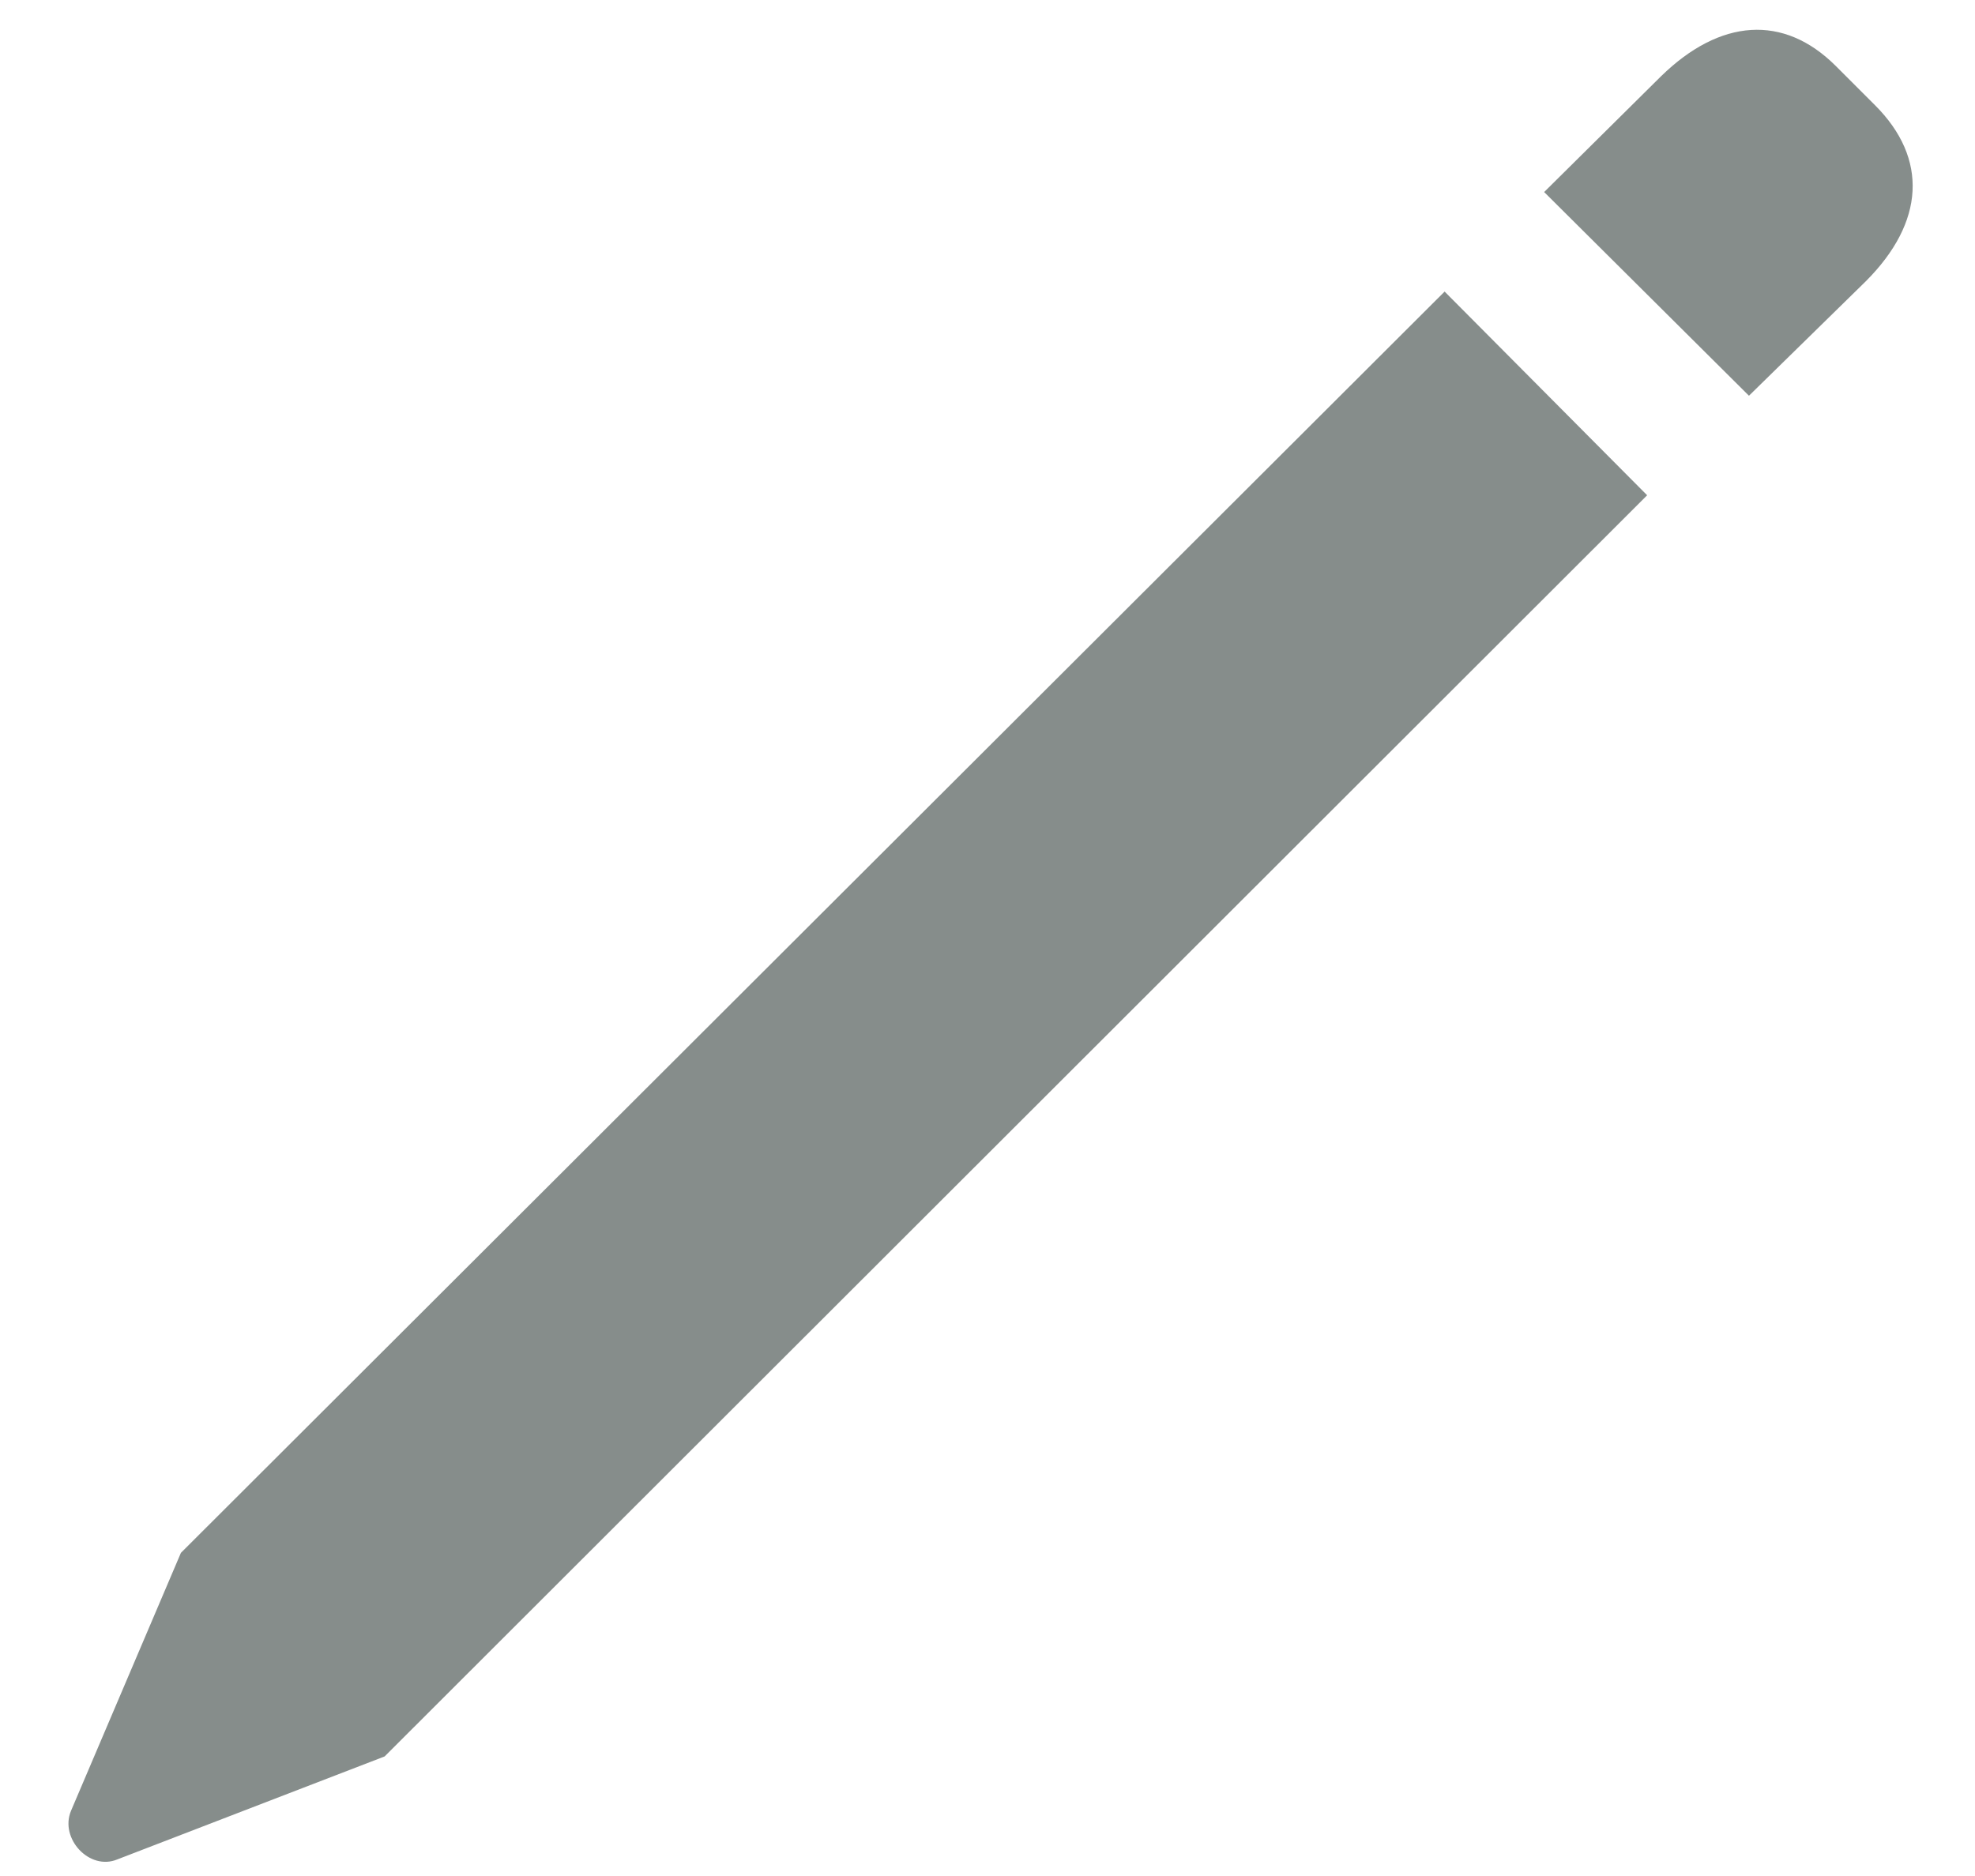
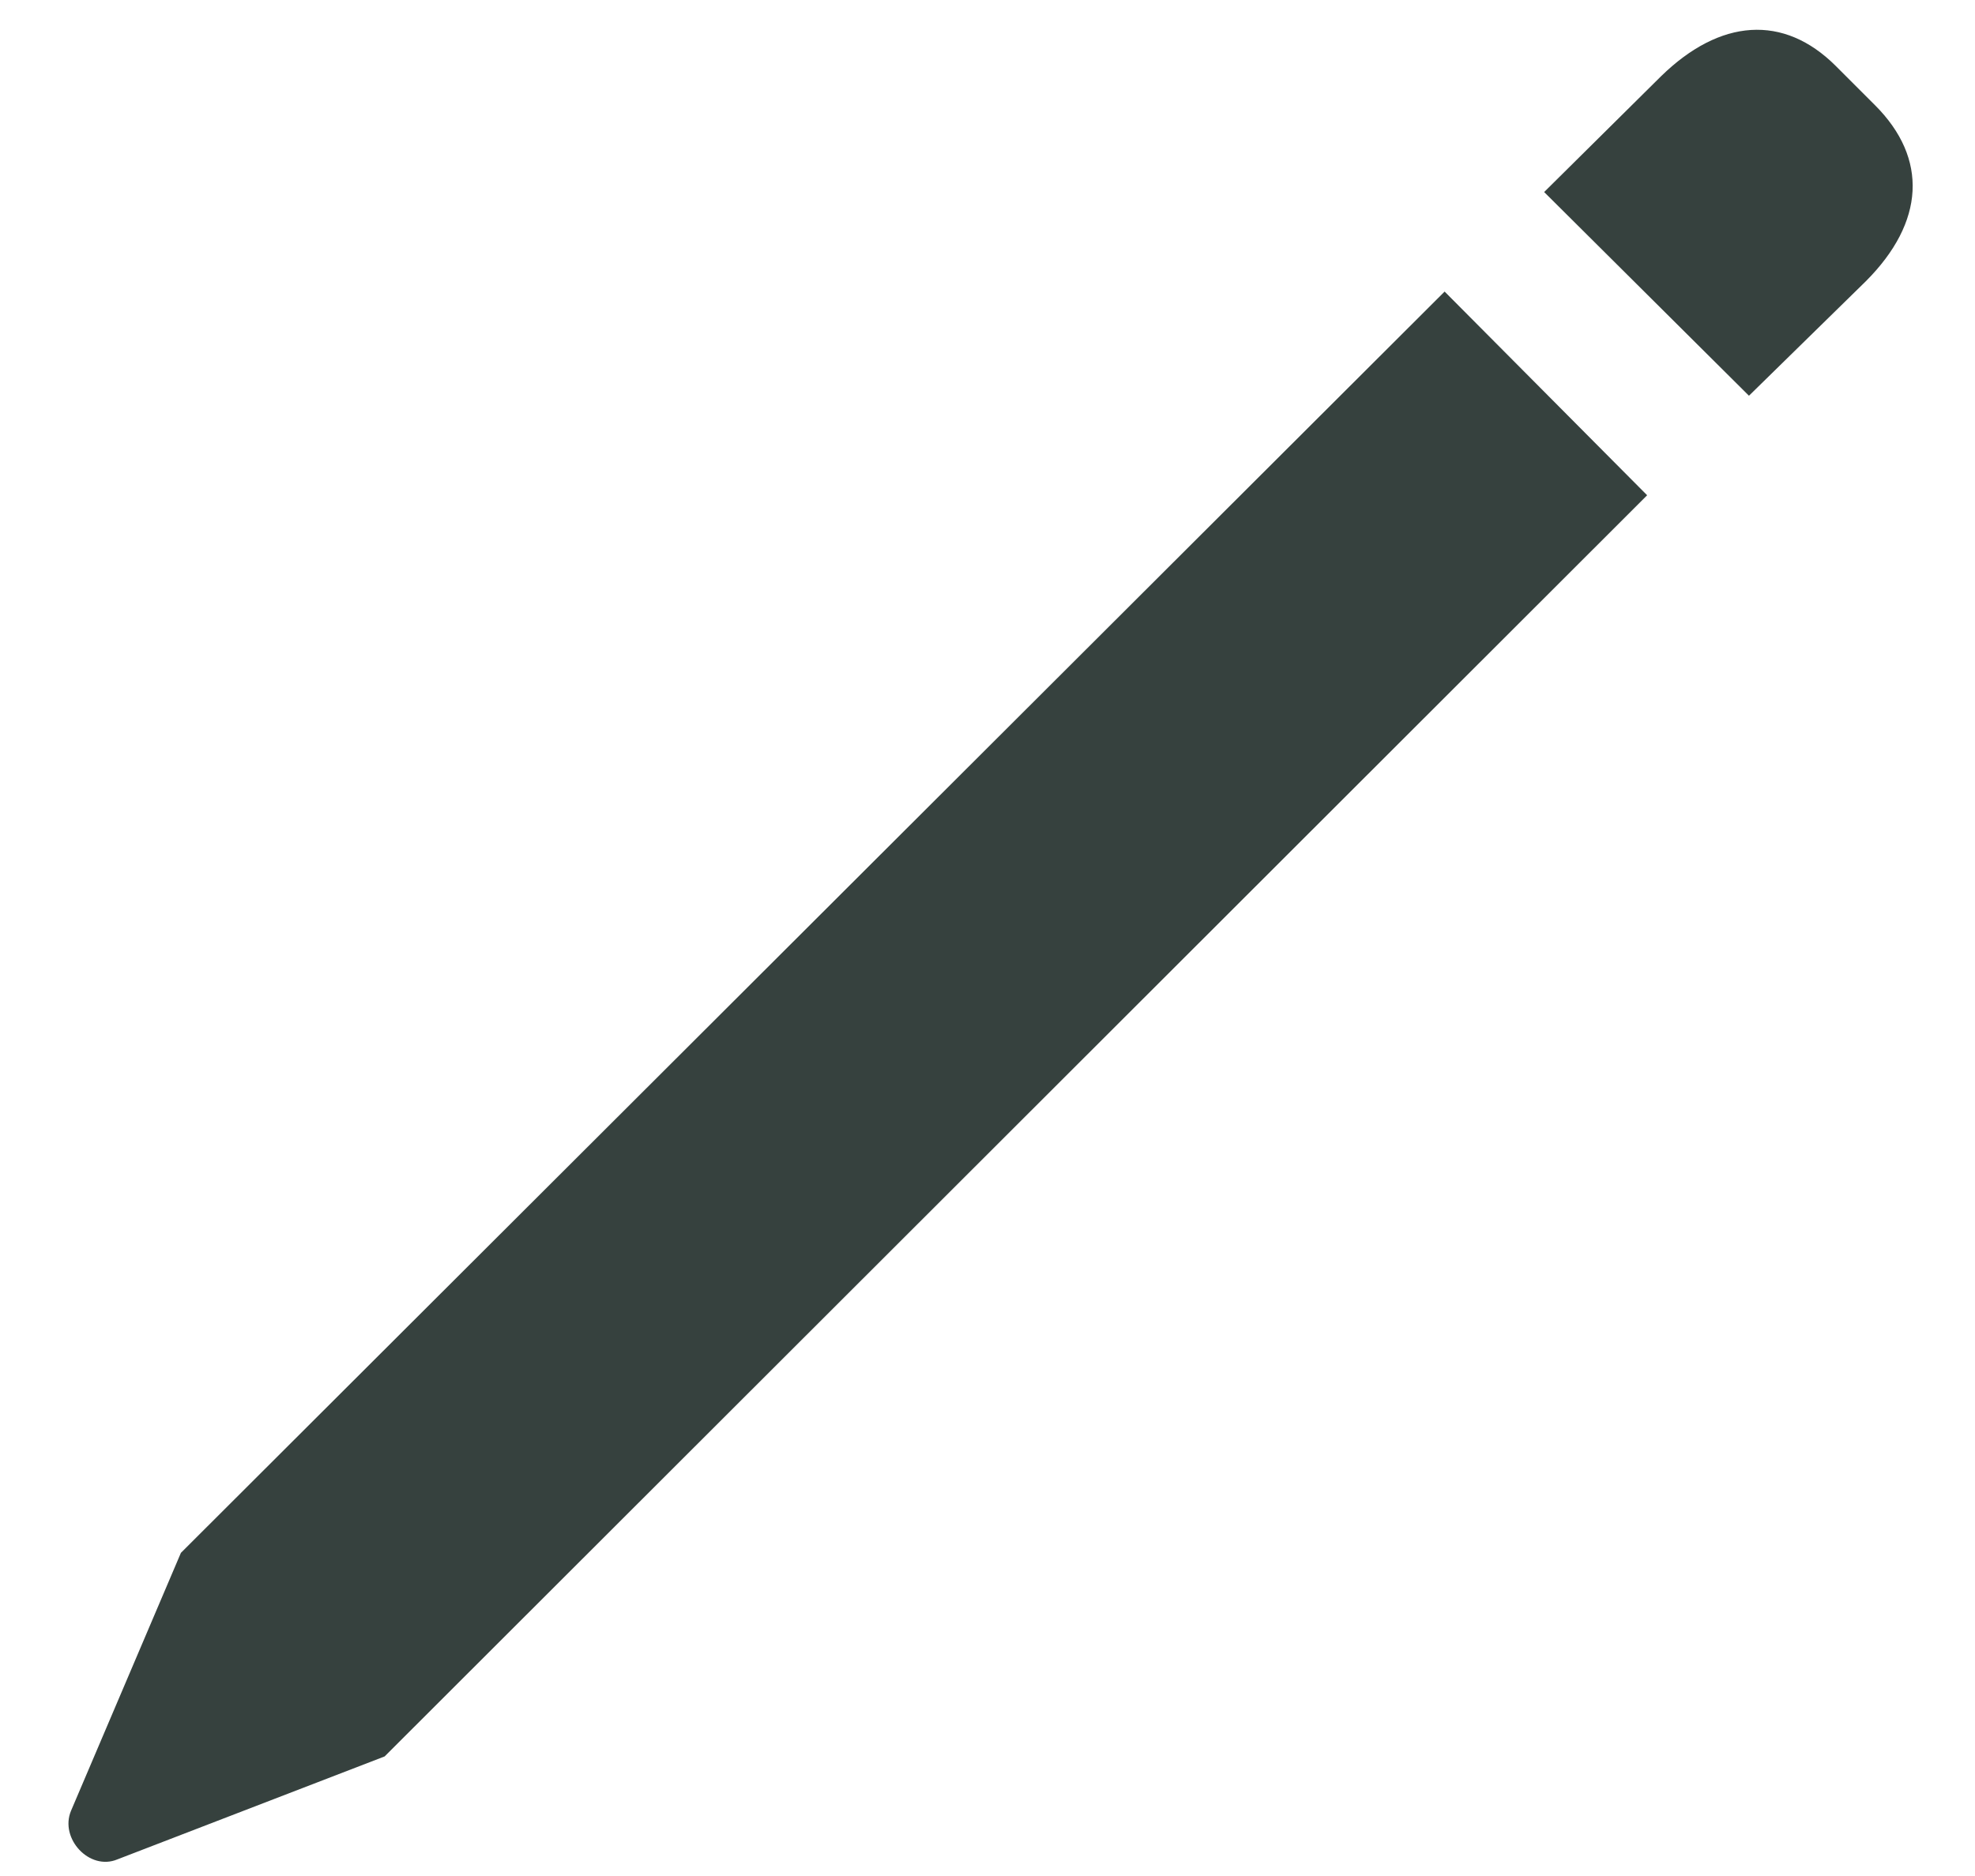
<svg xmlns="http://www.w3.org/2000/svg" width="20" height="19" viewBox="0 0 20 19" fill="none">
-   <path opacity="0.6" d="M17.711 4.008L15.637 1.945L16.82 0.773C17.418 0.188 18.062 0.141 18.59 0.668L18.988 1.066C19.527 1.605 19.492 2.25 18.895 2.848L17.711 4.008ZM3.895 17.789L1.188 18.832C0.906 18.949 0.602 18.621 0.719 18.34L1.832 15.727L14.629 2.953L16.68 5.016L3.895 17.789Z" fill="#36413E" />
+   <path d="M17.711 4.008L15.637 1.945L16.82 0.773C17.418 0.188 18.062 0.141 18.59 0.668L18.988 1.066C19.527 1.605 19.492 2.25 18.895 2.848L17.711 4.008ZM3.895 17.789L1.188 18.832C0.906 18.949 0.602 18.621 0.719 18.34L1.832 15.727L14.629 2.953L16.68 5.016L3.895 17.789Z" fill="#36413E" />
</svg>
